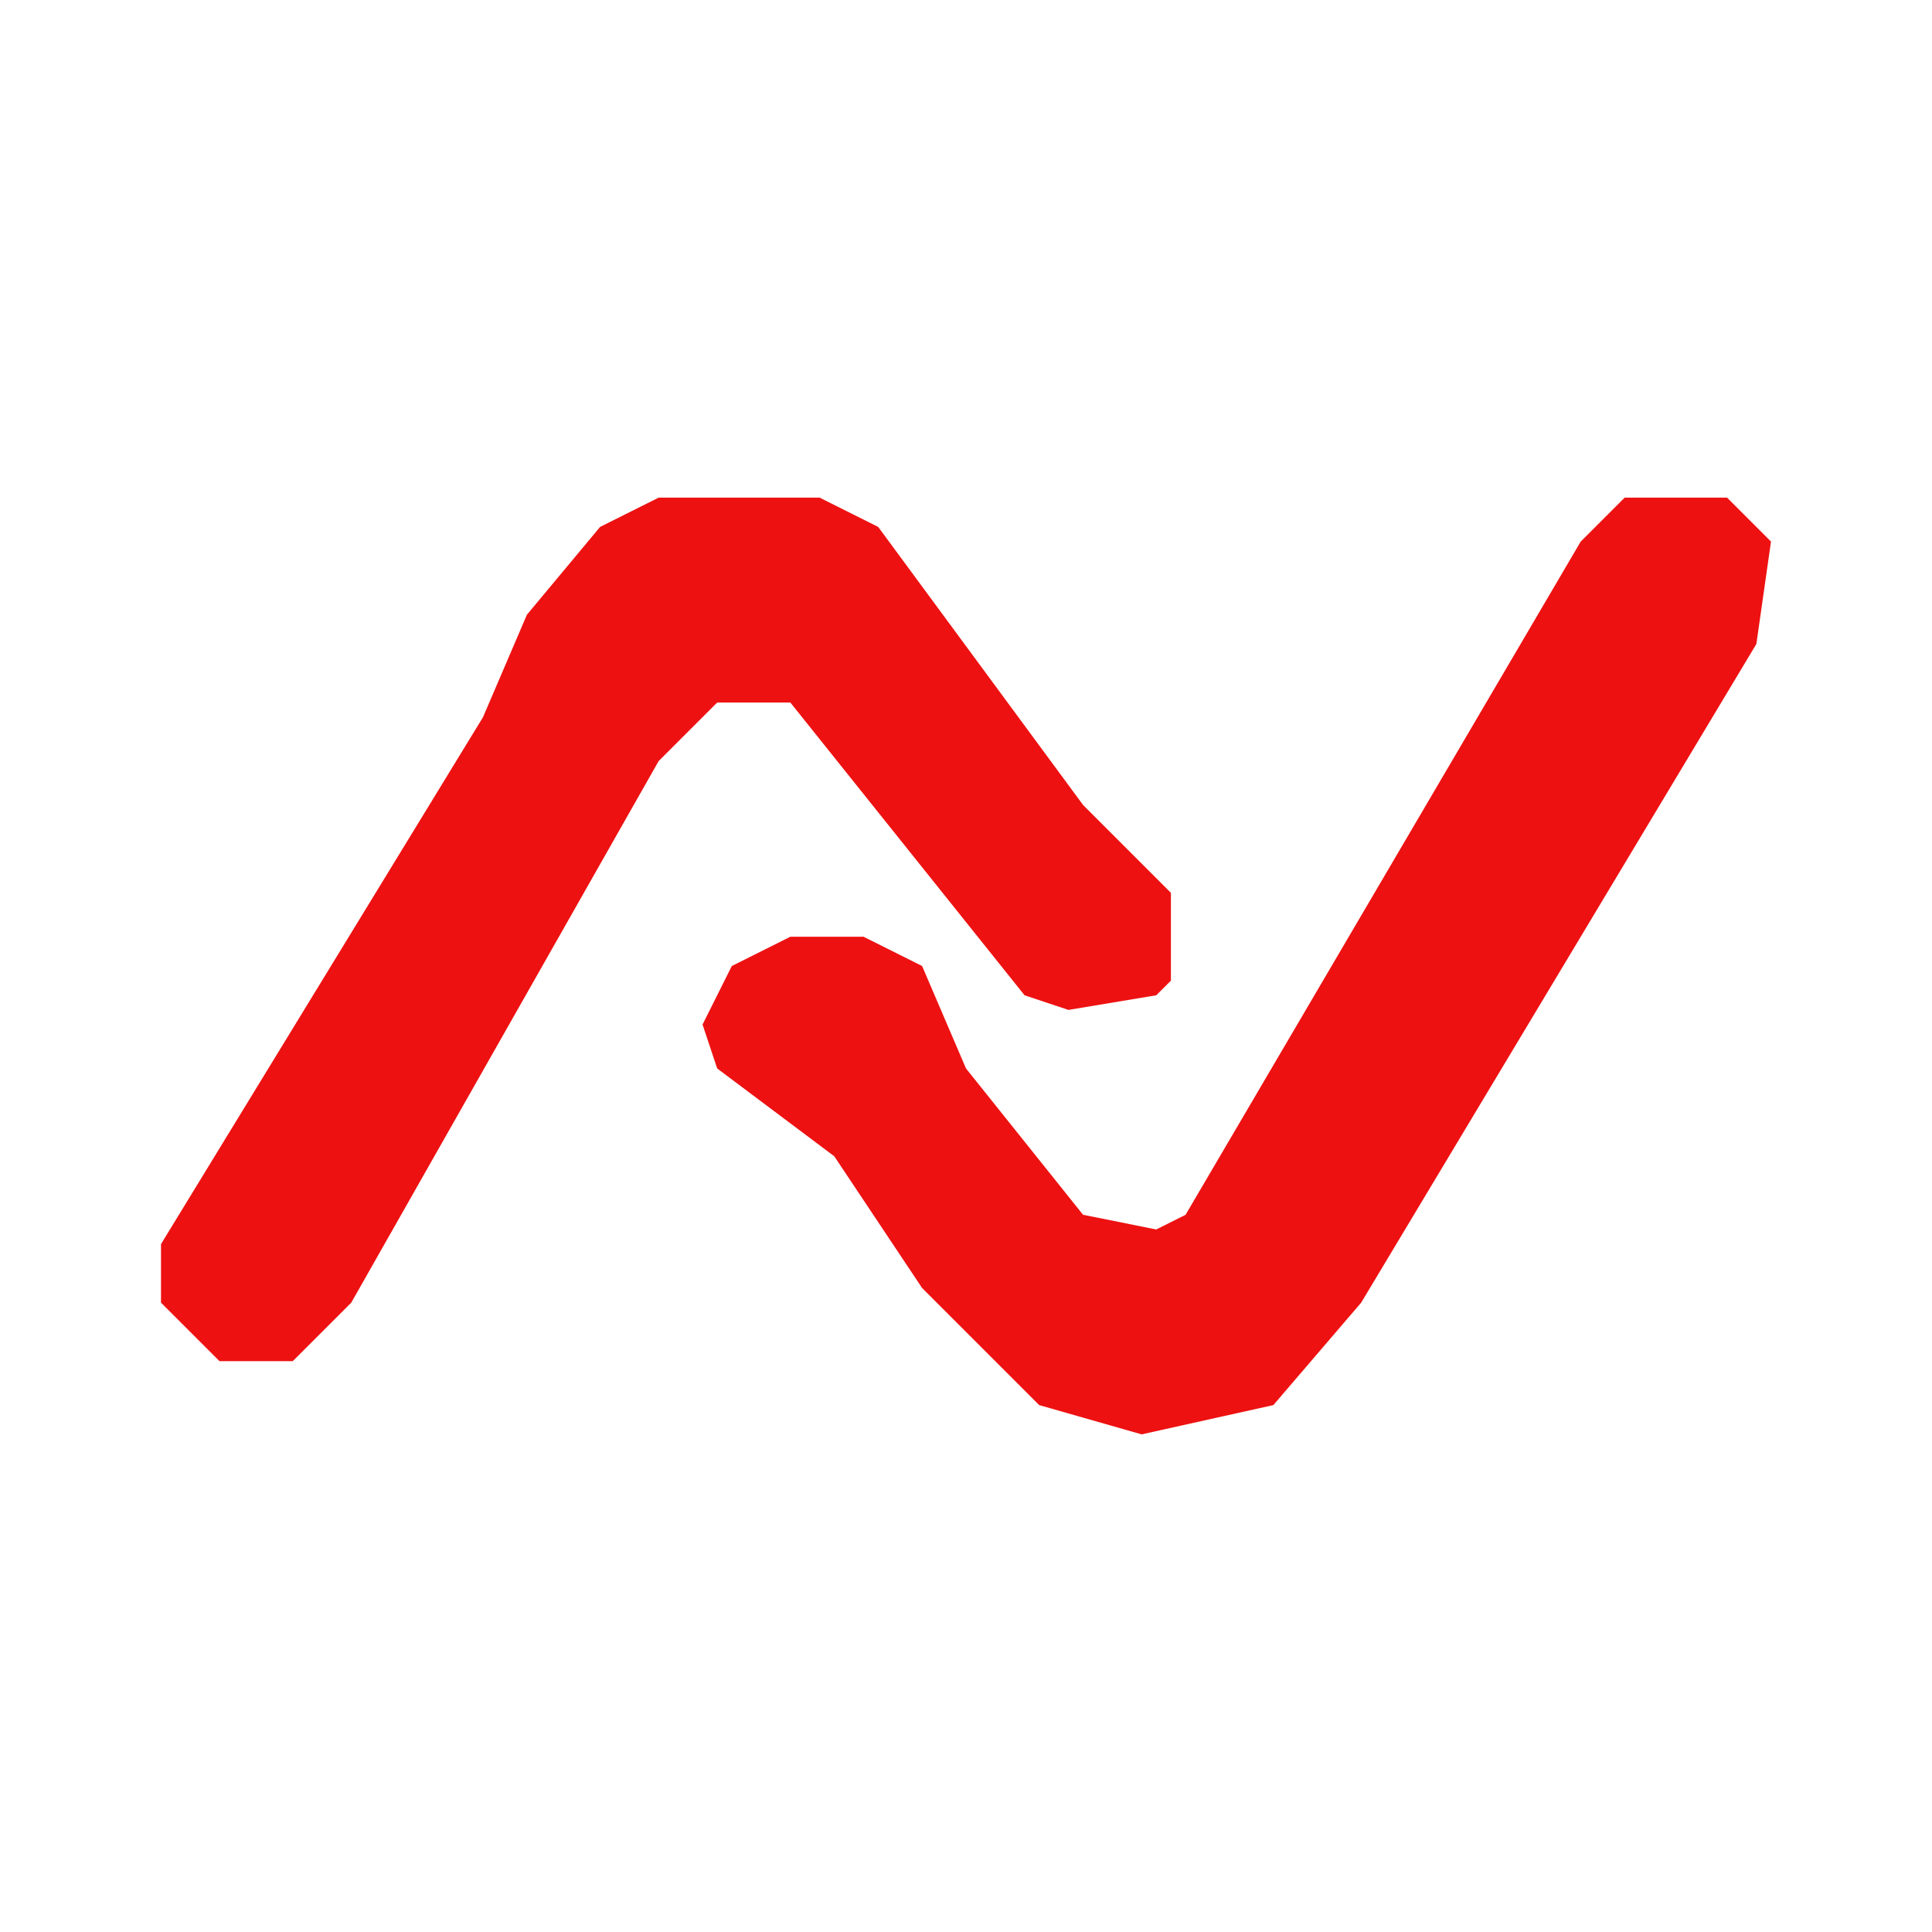
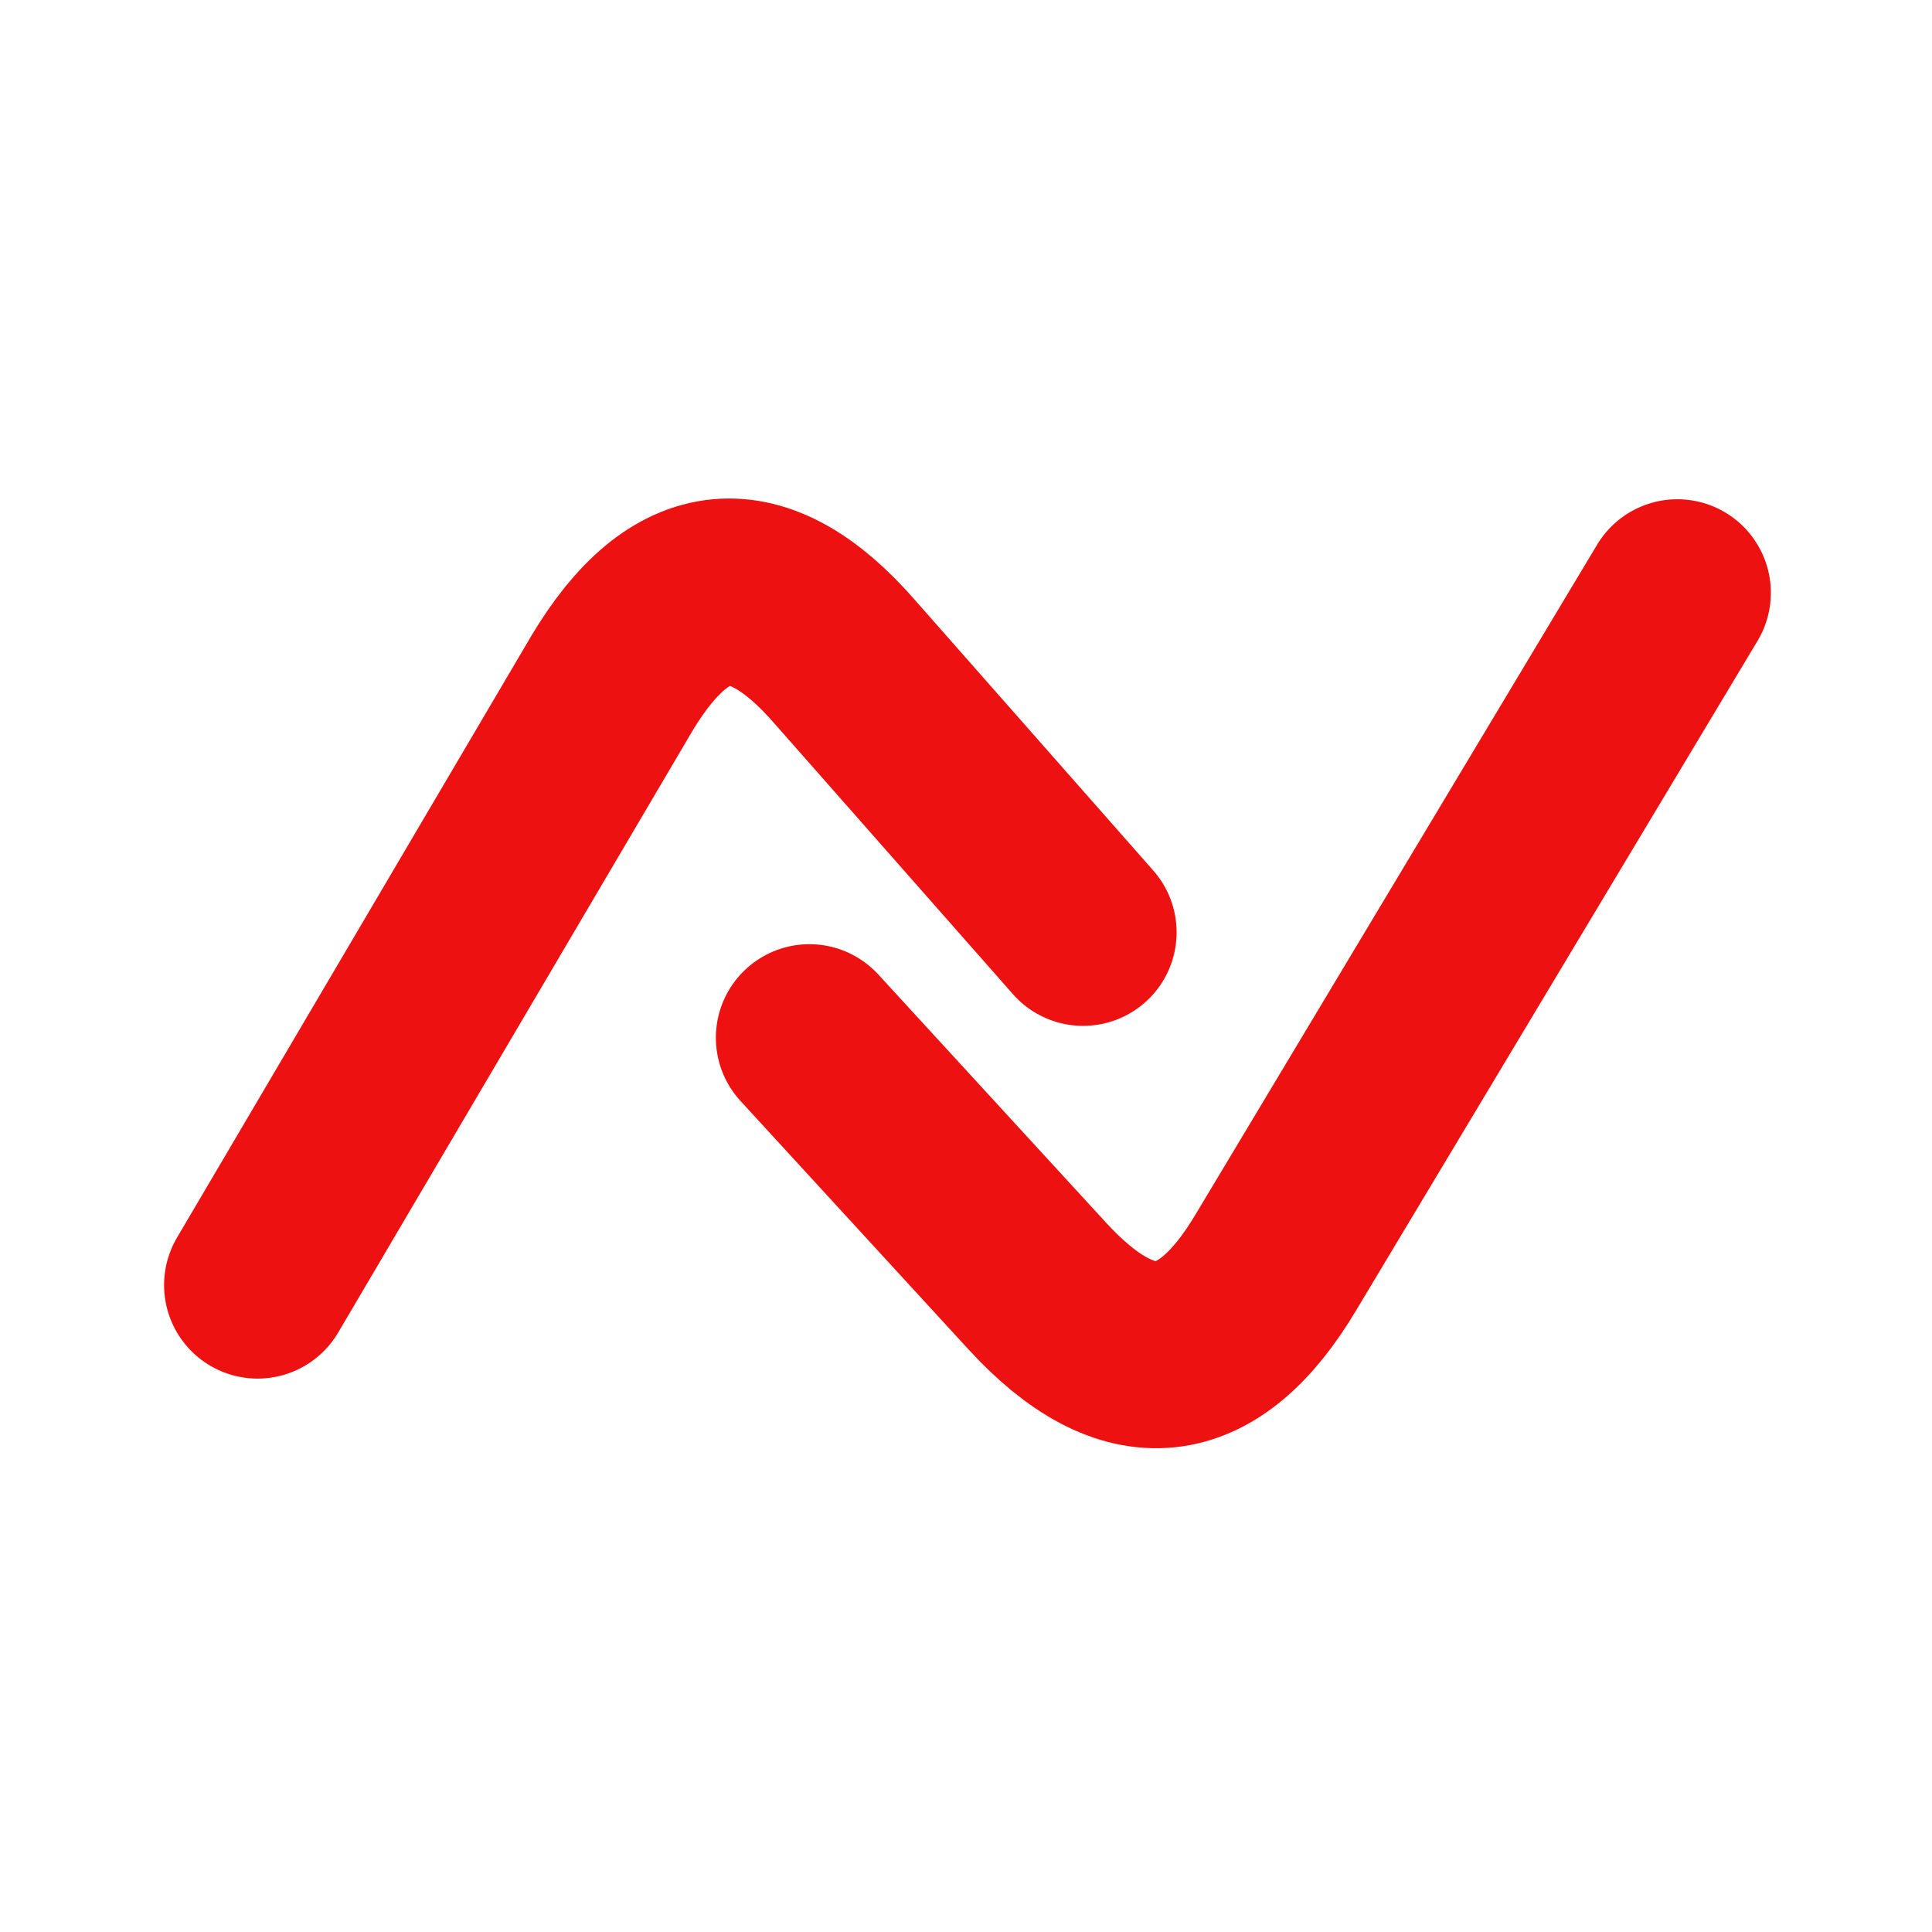
- <svg xmlns="http://www.w3.org/2000/svg" viewBox="8 8 132 132">
-   <path fill="#EE1111" fill-rule="evenodd" d="M 132.0 189.0 L 132.0 200.0 L 184.0 200.0 L 185.0 199.0 L 185.0 189.0 L 157.0 189.0 L 156.0 188.0 Z M 132.0 169.0 L 132.0 178.0 L 133.0 179.0 L 181.0 179.0 L 185.0 177.0 L 185.0 169.0 L 184.0 168.0 L 133.0 168.0 Z M 132.0 147.0 L 132.0 158.0 L 184.0 158.0 L 185.0 157.0 L 185.0 148.0 L 184.0 147.0 Z M 126.0 42.0 L 119.0 42.0 L 116.0 45.0 L 89.0 91.0 L 87.0 92.0 L 82.0 91.0 L 74.0 81.0 L 71.0 74.0 L 67.0 72.0 L 62.0 72.0 L 58.0 74.0 L 56.0 78.0 L 57.0 81.0 L 65.0 87.0 L 71.0 96.0 L 79.0 104.0 L 86.0 106.0 L 95.0 104.0 L 101.0 97.0 L 128.0 52.0 L 129.0 45.0 Z M 88.0 69.0 L 82.0 63.0 L 68.0 44.0 L 64.0 42.0 L 53.0 42.0 L 49.0 44.0 L 44.0 50.0 L 41.0 57.0 L 19.0 93.0 L 19.0 97.0 L 23.0 101.0 L 28.0 101.0 L 32.0 97.0 L 53.0 60.0 L 57.0 56.0 L 62.0 56.0 L 78.0 76.0 L 81.0 77.0 L 87.0 76.0 L 88.0 75.0 Z " />
+ <svg xmlns="http://www.w3.org/2000/svg" viewBox="8 7 132 132">
+   <g fill="none" stroke="#EE1111" stroke-width="12.78" stroke-linecap="round" stroke-linejoin="round">
+     <path d="M25.6 94.8 L49.8 53.7 Q56.8 42 65.7 52.2 L82 70.7" />
+     <path d="M63.3 77.9 L78.9 94.9 Q88.2 105 95.2 93.2 L122.6 47.5" />
+   </g>
</svg>
